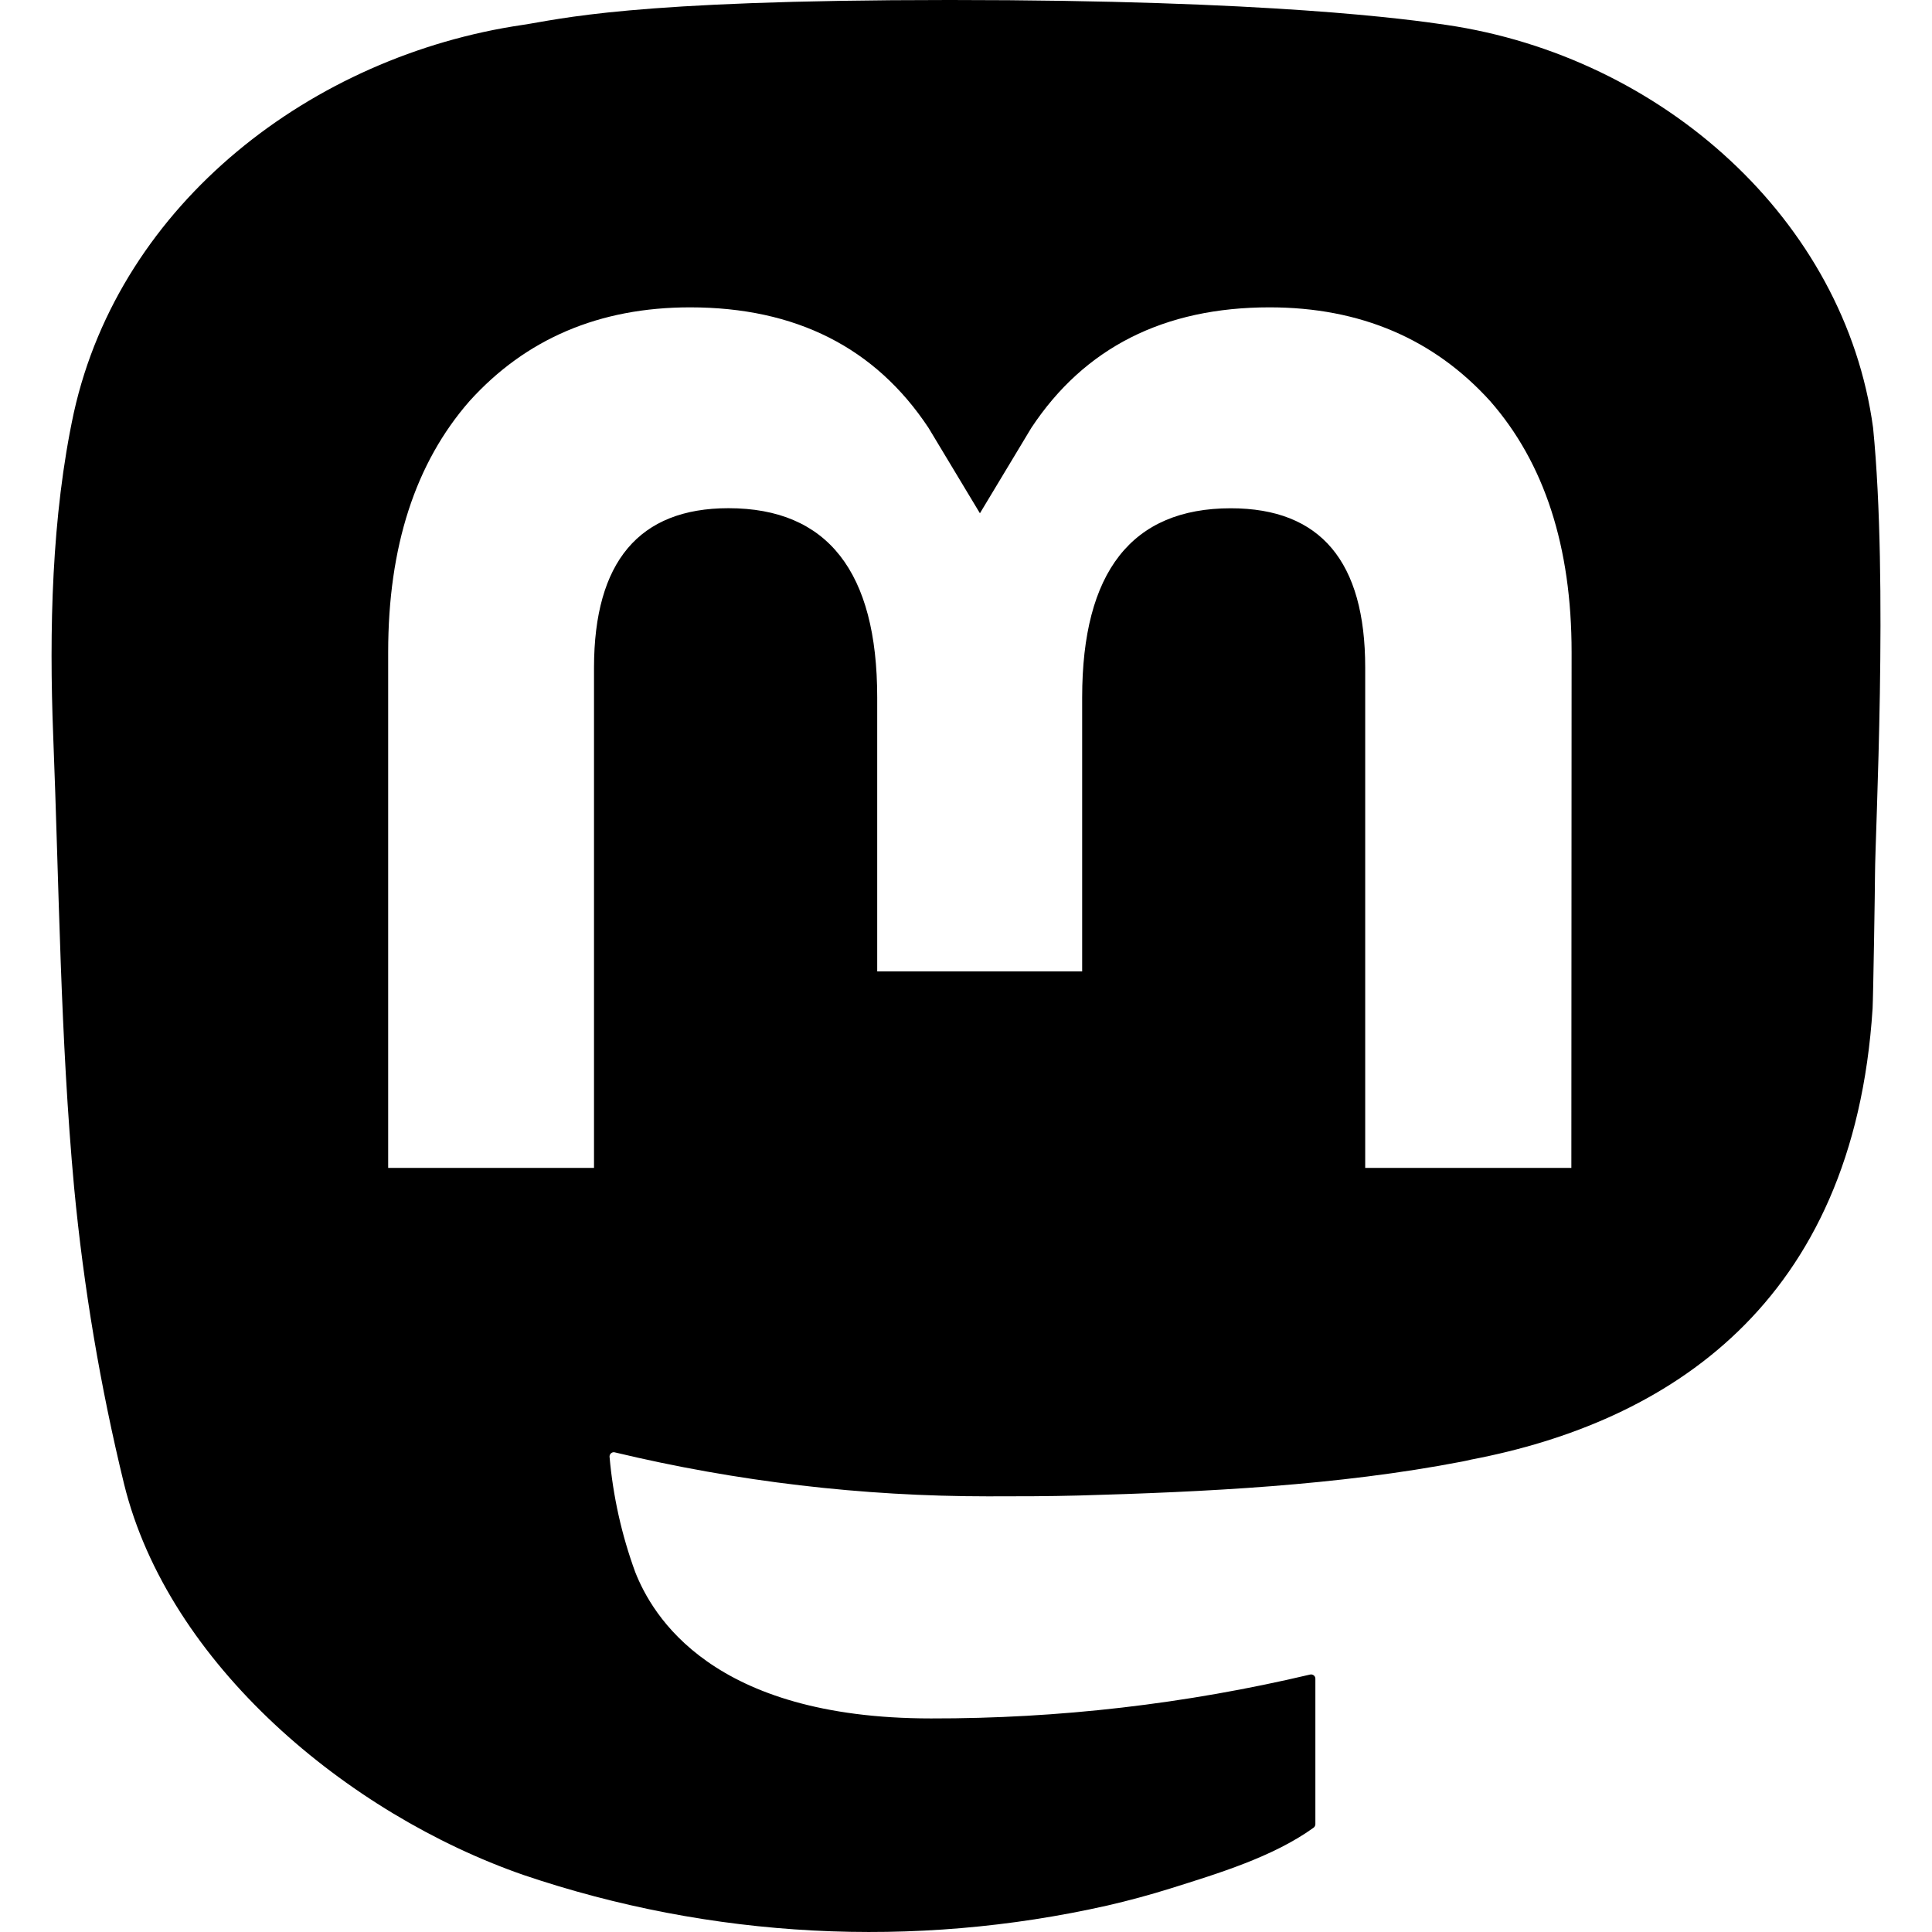
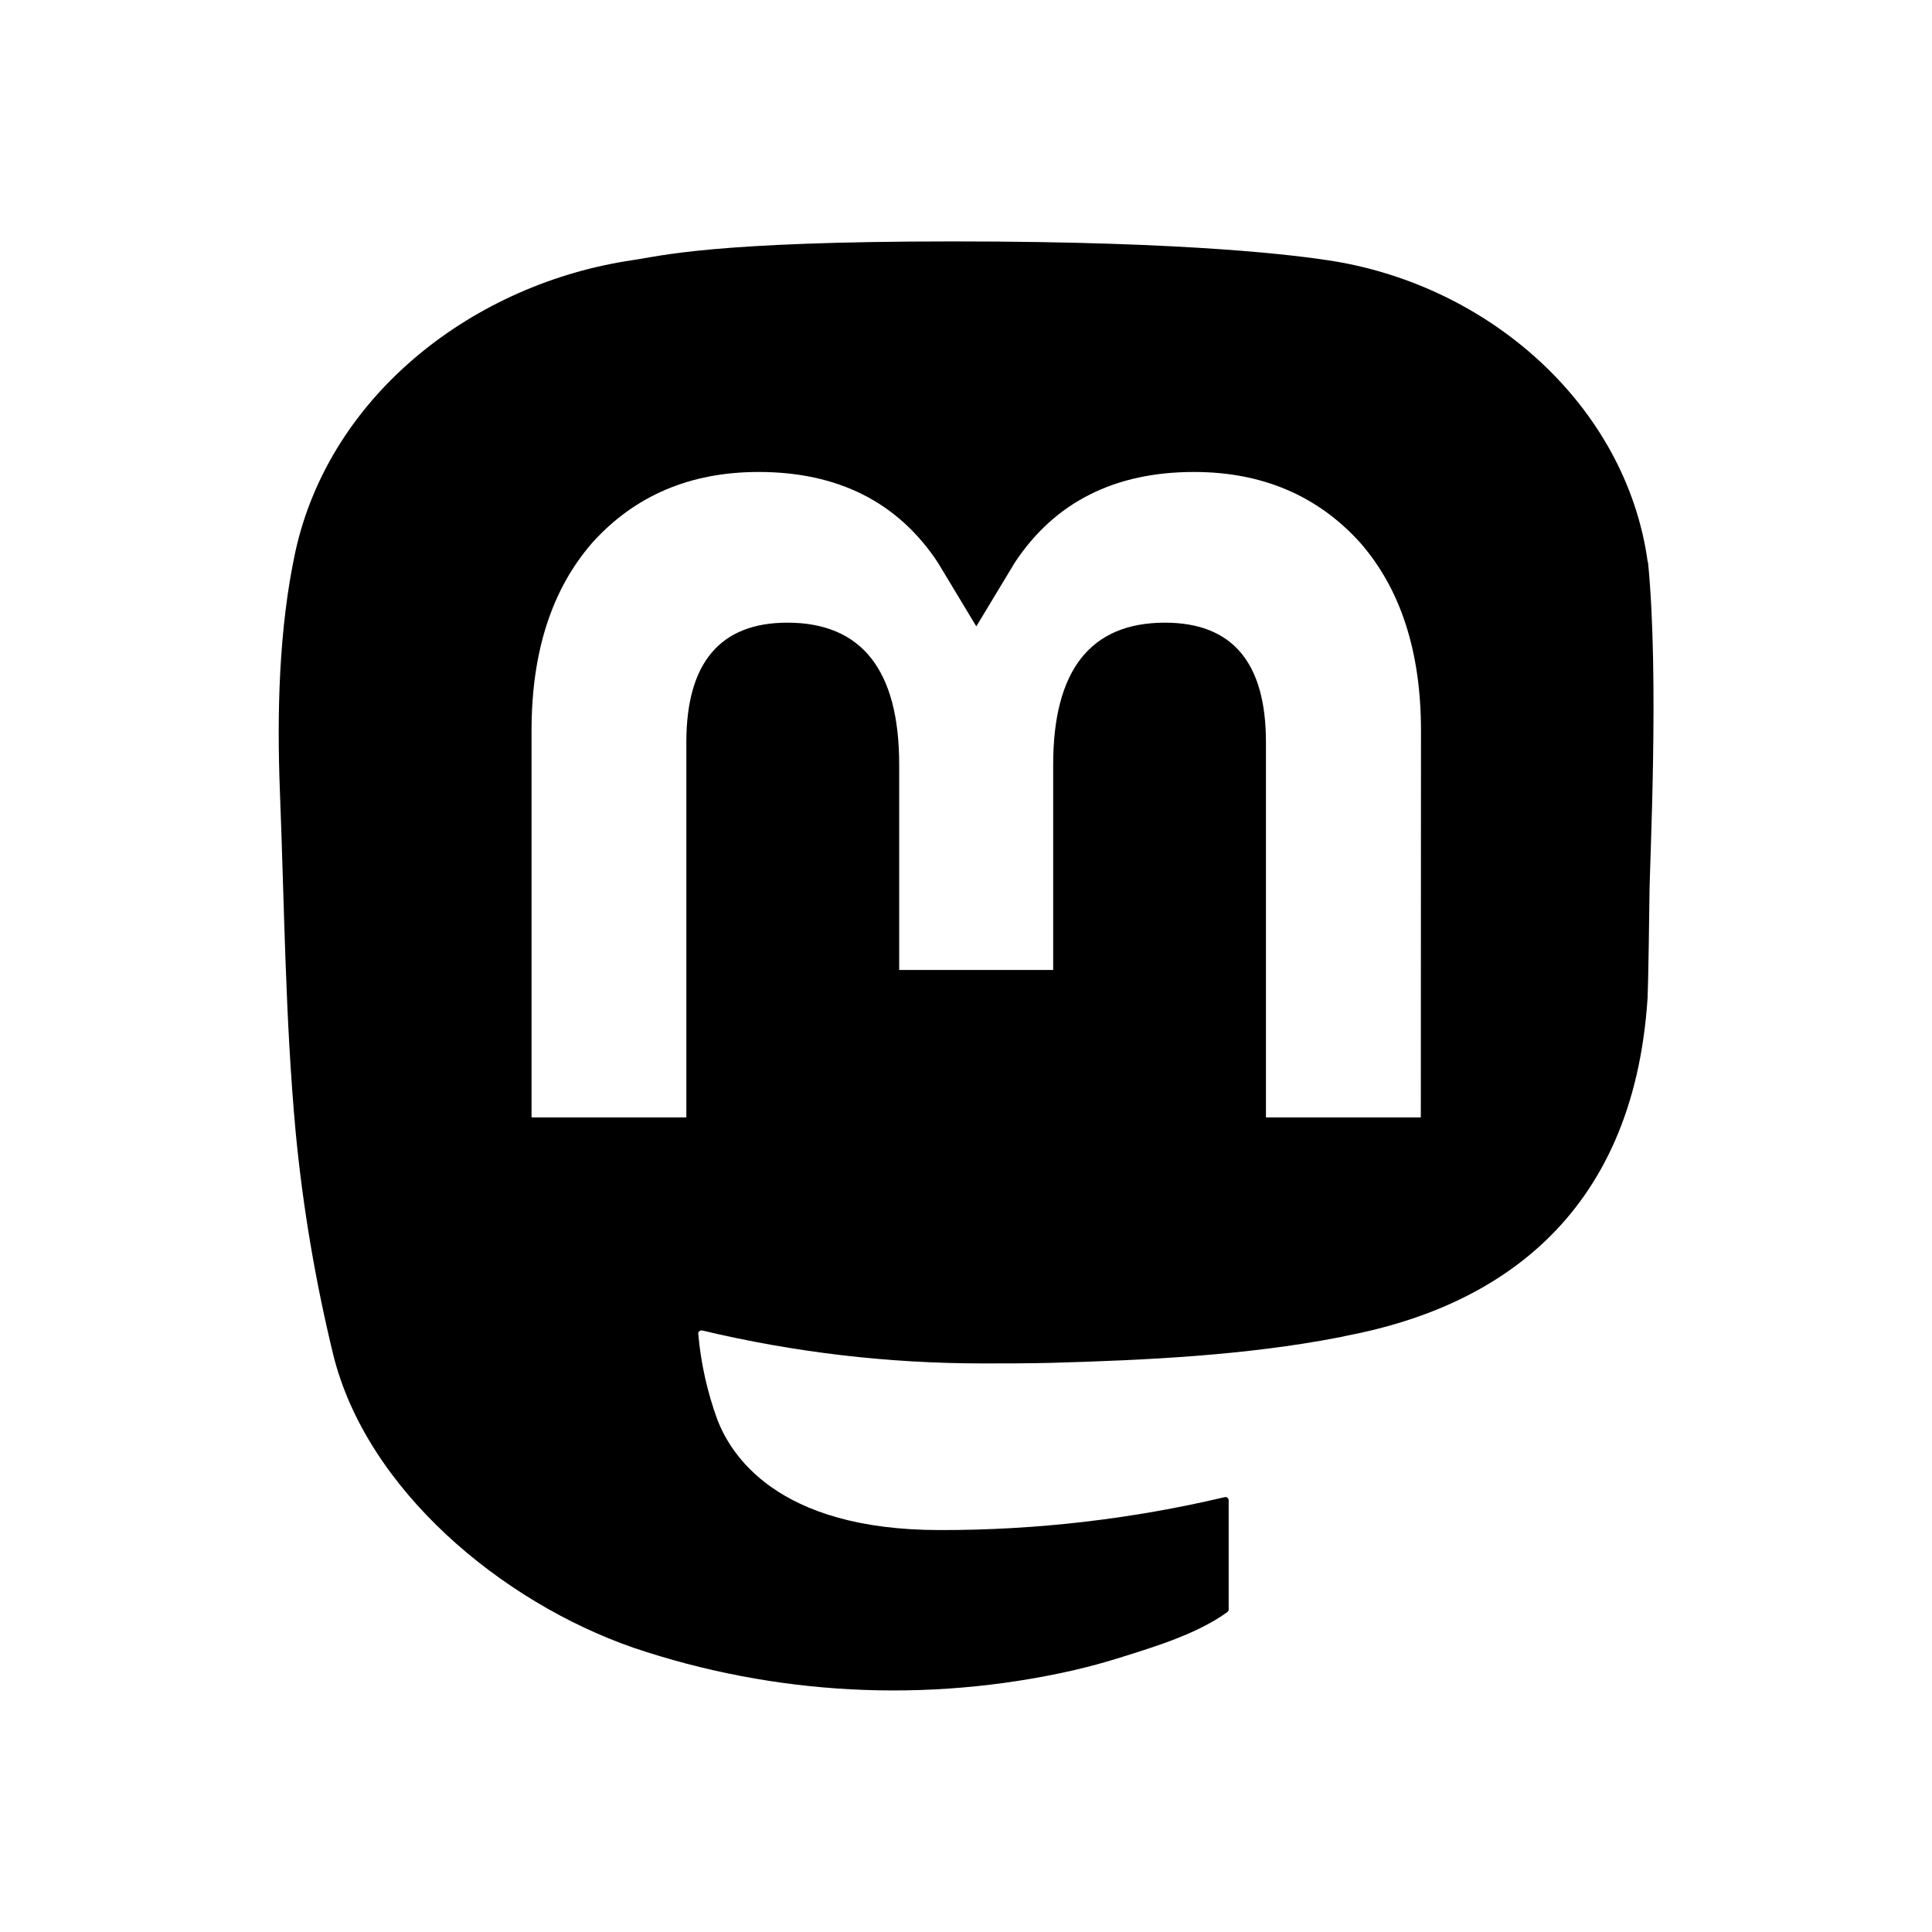
<svg xmlns="http://www.w3.org/2000/svg" width="24" height="24" viewBox="0 0 24 24" fill="currentColor">
-   <path d="M23.268,5.313c-.35-2.578-2.617-4.61-5.304-5.004-.454-.067-2.172-.309-6.151-.309h-.03c-3.98,0-4.835.242-5.288.309C3.882.692,1.496,2.518.917,5.127c-.277,1.285-.307,2.71-.256,4.016.074,1.874.088,3.745.26,5.611.118,1.24.325,2.47.62,3.68.55,2.237,2.777,4.098,4.96,4.857,2.336.792,4.849.923,7.256.38.265-.061.527-.132.786-.213.585-.184,1.27-.39,1.774-.753.014-.01.022-.026.023-.043v-1.809c0-.016-.007-.031-.02-.041-.013-.01-.03-.014-.046-.01-1.543.365-3.123.548-4.709.545-2.73,0-3.463-1.284-3.674-1.818-.169-.462-.276-.943-.319-1.433-.001-.029.021-.054.05-.056.005,0,.011,0,.016.002,1.517.363,3.072.546,4.632.546.376,0,.75,0,1.125-.01,1.57-.044,3.224-.124,4.768-.422.038-.008.077-.015.11-.024,2.435-.464,4.753-1.92,4.989-5.604.008-.145.03-1.52.03-1.67.002-.512.167-3.63-.024-5.545ZM19.52,14.508h-2.561v-6.218c0-1.309-.55-1.976-1.67-1.976-1.23,0-1.846.79-1.846,2.35v3.403h-2.546v-3.404c0-1.56-.617-2.35-1.848-2.35-1.112,0-1.668.668-1.67,1.977v6.218h-2.557v-6.406c0-1.31.337-2.35,1.011-3.12.696-.77,1.608-1.164,2.74-1.164,1.311,0,2.302.5,2.962,1.498l.638,1.06.638-1.06c.66-.999,1.65-1.498,2.96-1.498,1.13,0,2.043.395,2.74,1.164.675.77,1.012,1.81,1.012,3.12l-.003,6.406Z" />
+   <path d="M20.469,6.985c-.263-1.934-1.967-3.458-3.987-3.754-.341-.05-1.632-.232-4.623-.232h-.022c-2.992,0-3.634.182-3.974.232-1.964.287-3.757,1.657-4.192,3.614-.209.964-.232,2.032-.193,3.012.055,1.406.066,2.809.195,4.208.089.93.245,1.852.466,2.761.413,1.677,2.088,3.073,3.728,3.642,1.756.594,3.645.692,5.455.284.199-.046.396-.099.59-.16.439-.138.955-.293,1.333-.565.005-.004.01-.009.013-.014s.005-.012.005-.019v-1.357c0-.006-.002-.012-.004-.017-.002-.005-.007-.01-.011-.014s-.01-.006-.016-.008c-.006-.001-.012-.001-.018,0-1.159.274-2.348.411-3.539.409-2.051,0-2.603-.963-2.761-1.364-.127-.346-.208-.708-.24-1.075,0-.006,0-.013.004-.018.002-.005.007-.011.011-.014s.011-.007.017-.008.013-.001.019,0c1.14.272,2.309.409,3.482.409.282,0,.563,0,.845-.007,1.18-.033,2.423-.092,3.583-.317.029-.006.058-.011.083-.018,1.831-.347,3.572-1.439,3.749-4.202.007-.109.023-1.139.023-1.253,0-.384.125-2.722-.018-4.159v.002ZM17.651,13.881h-1.925v-4.663c0-.982-.413-1.483-1.255-1.483-.925,0-1.388.592-1.388,1.762v2.552h-1.913v-2.552c0-1.17-.464-1.762-1.389-1.762-.836,0-1.254.5-1.255,1.483v4.663h-1.923v-4.805c0-.982.253-1.762.76-2.34.523-.577,1.208-.873,2.06-.873.985,0,1.73.374,2.226,1.123l.479.795.48-.795c.496-.749,1.241-1.123,2.224-1.123.85,0,1.536.296,2.06.873.507.578.76,1.358.76,2.34l-.002,4.805h0Z" />
</svg>
